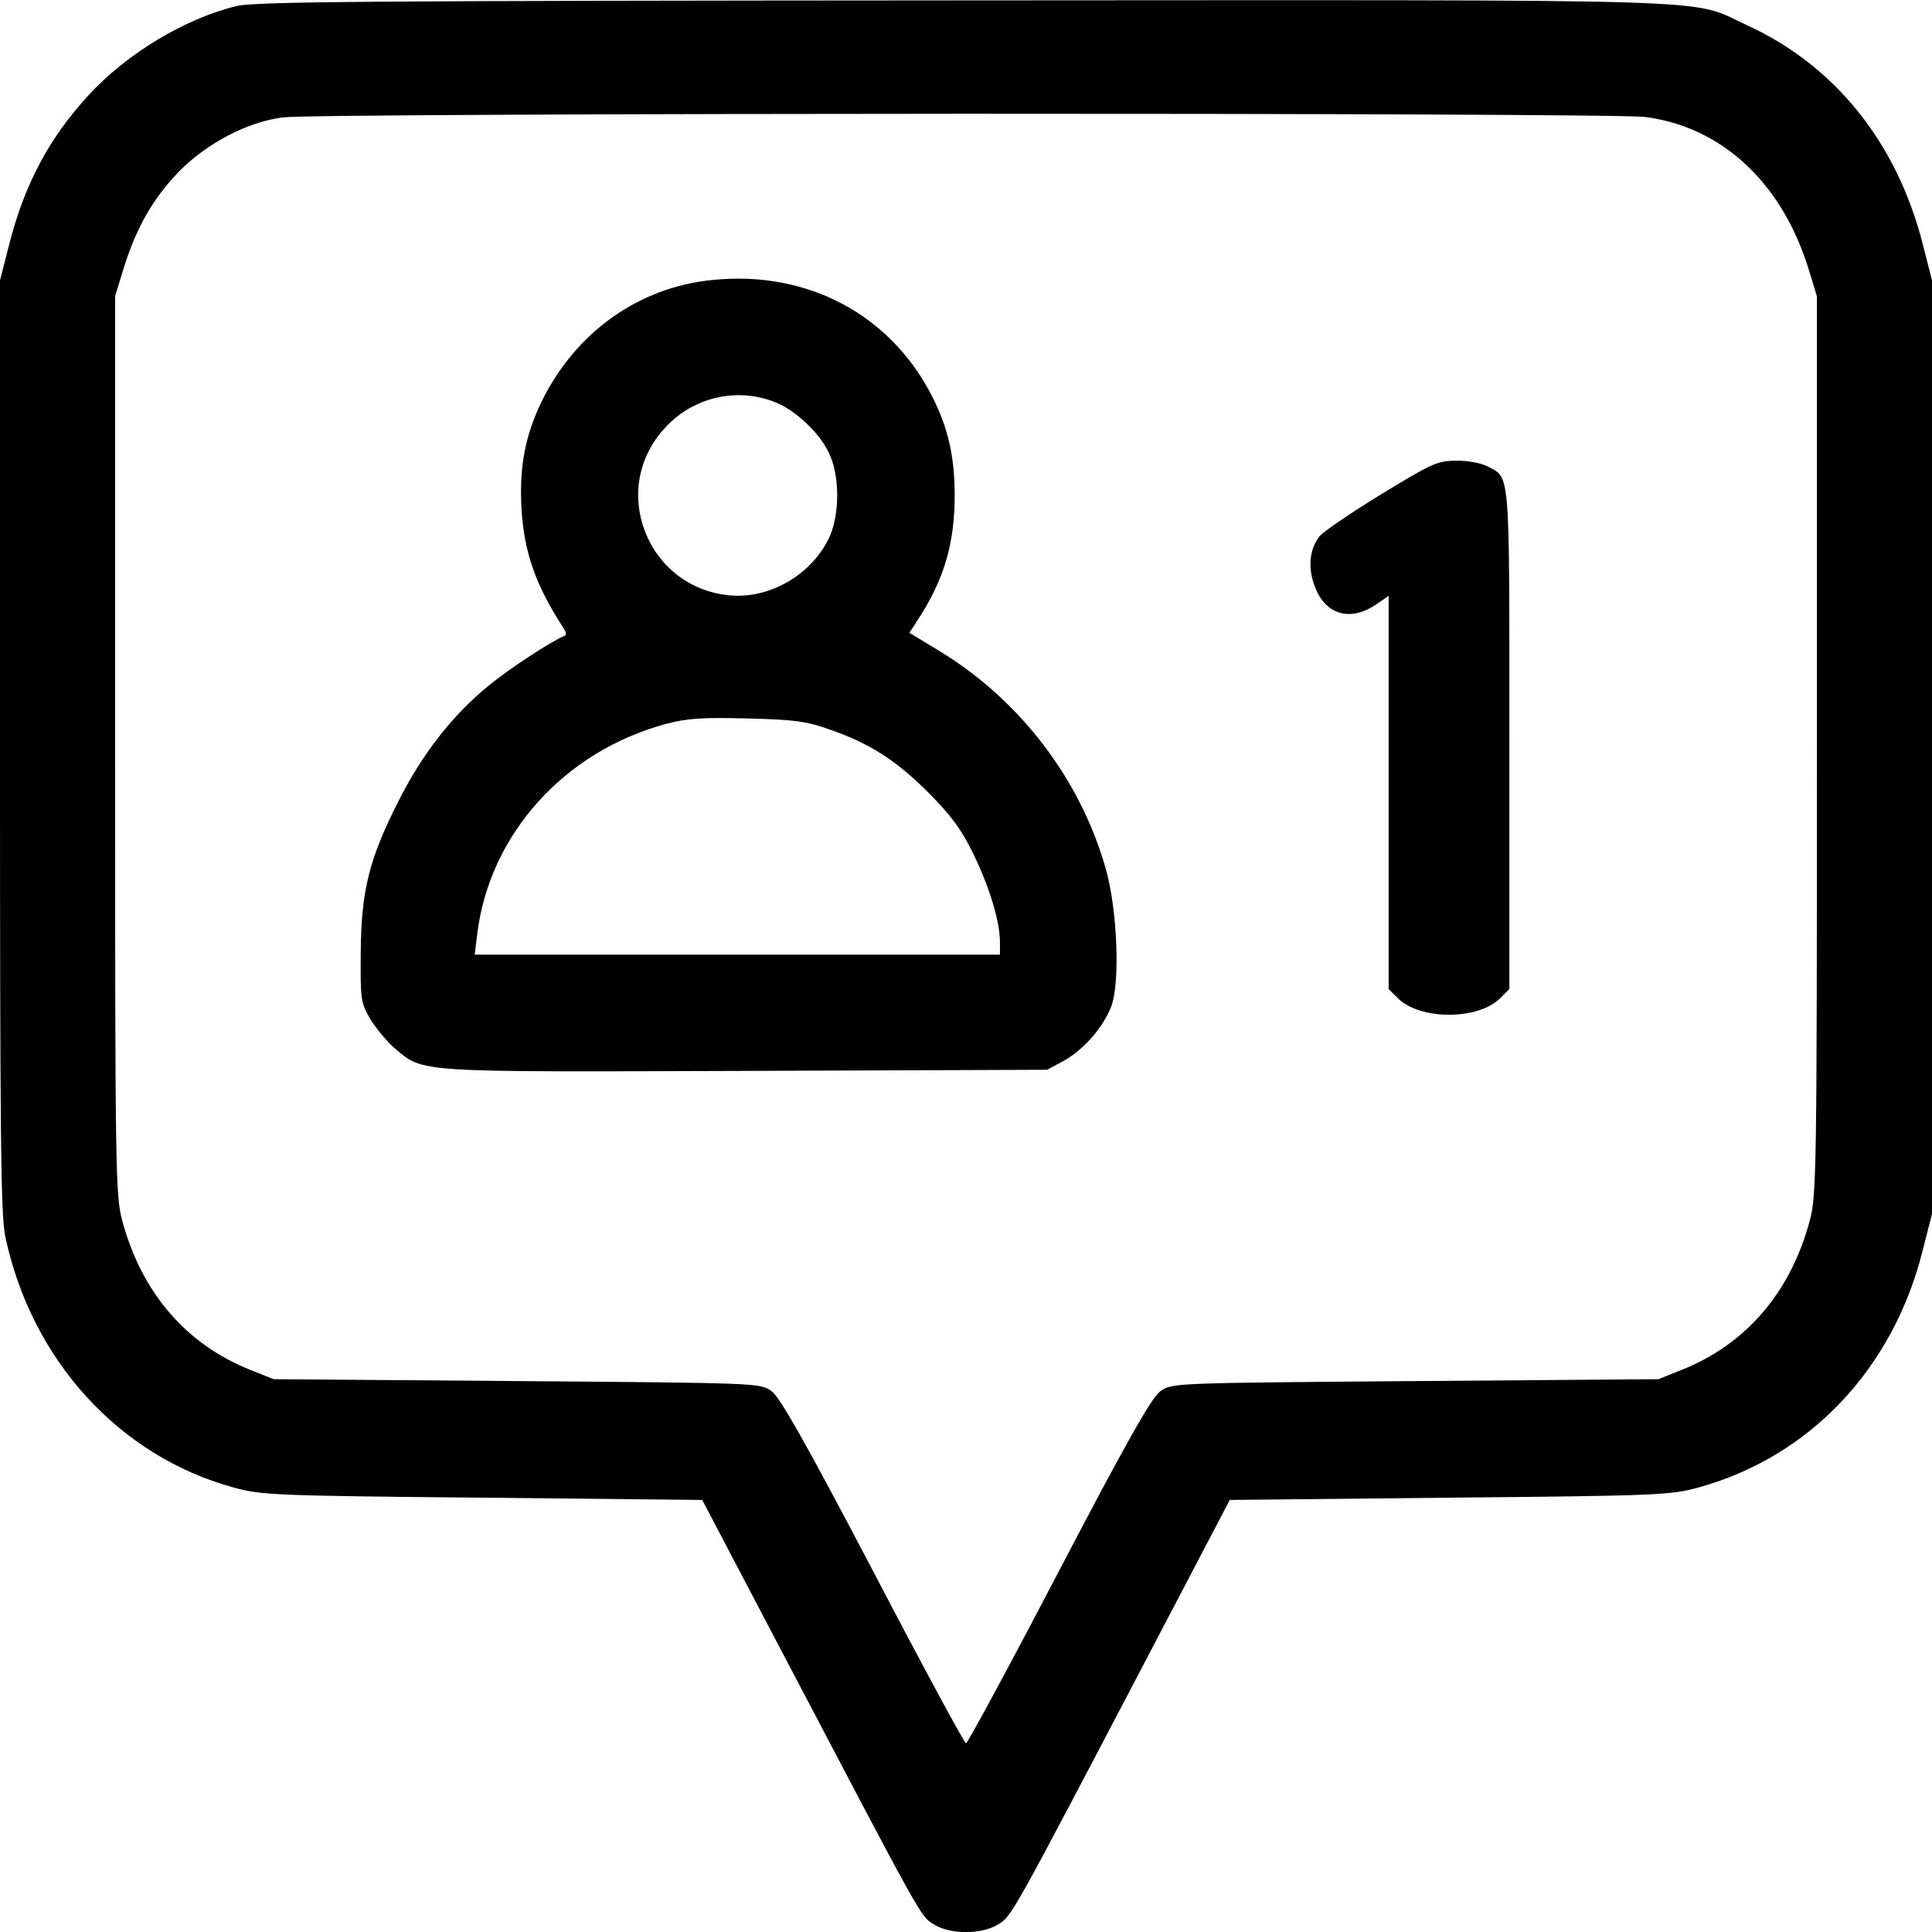
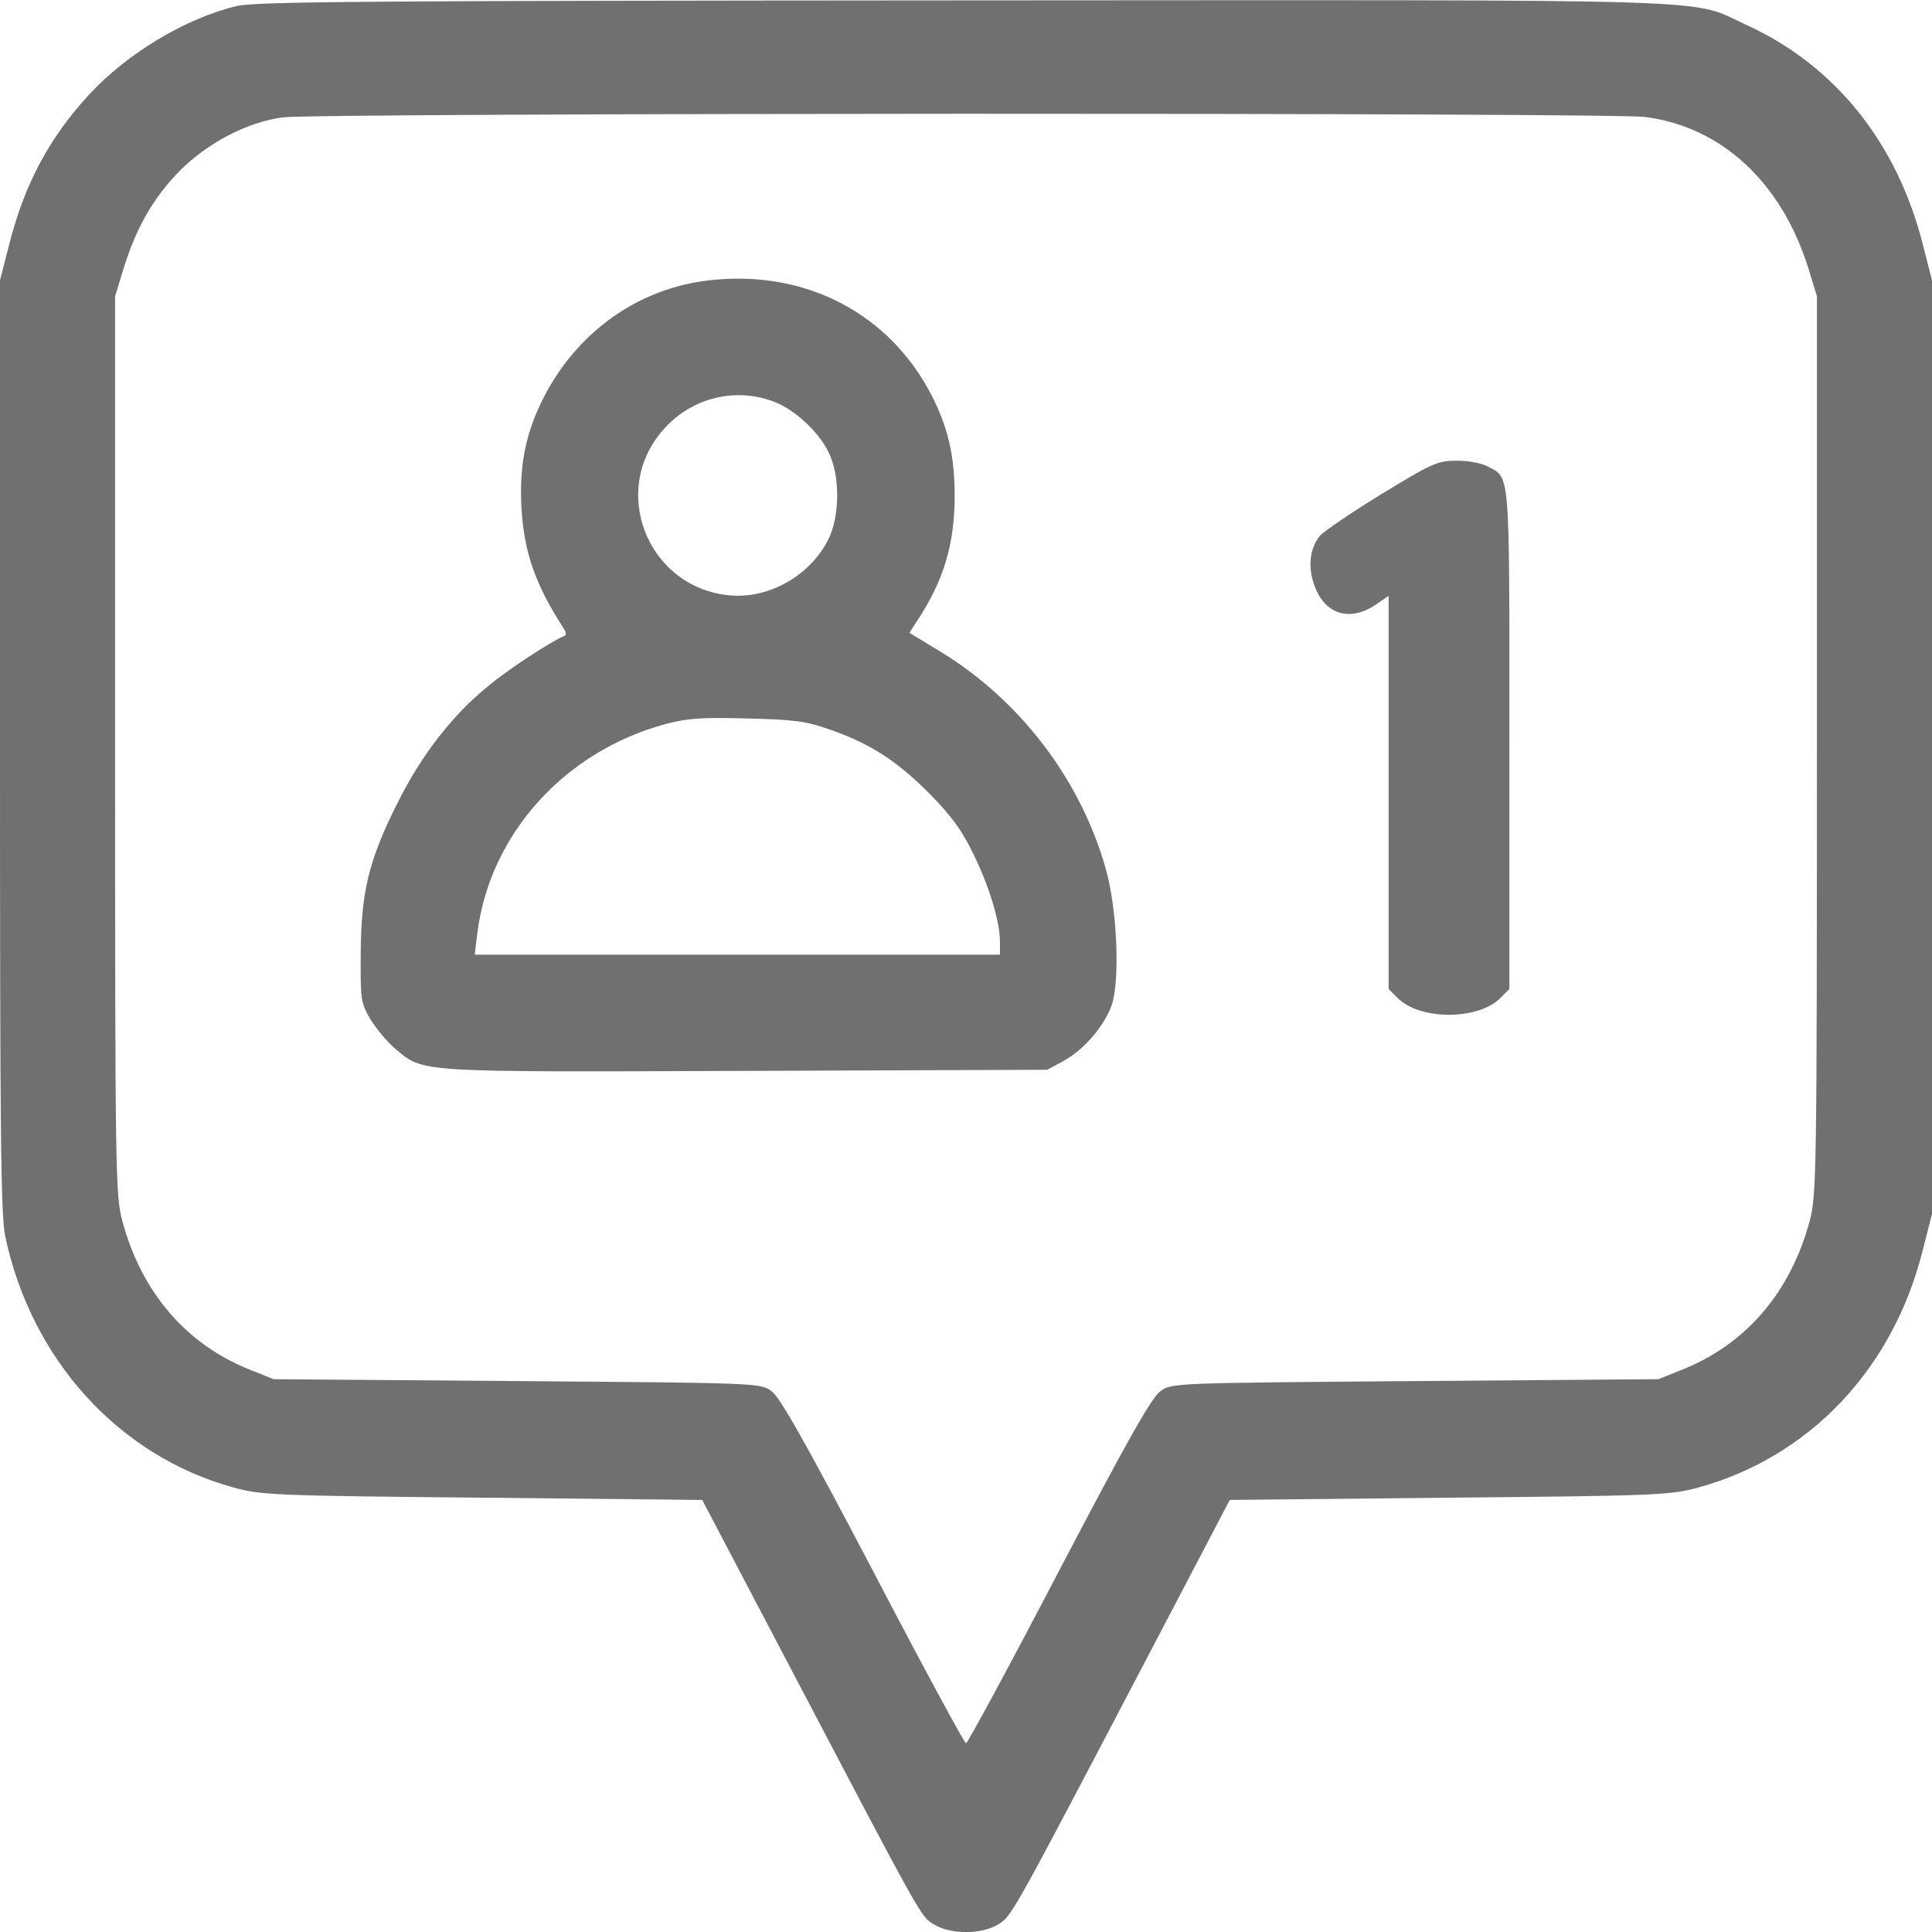
<svg xmlns="http://www.w3.org/2000/svg" version="1.0" width="512pt" height="512pt" viewBox="0 0 512 512" preserveAspectRatio="xMidYMid meet">
-   <g transform="translate(0,512) scale(0.1,-0.1)" fill="#000000" stroke="none">
+   <g transform="translate(0,512) scale(0.1,-0.1)" fill="#707070" stroke="none">
    <path d="M627 5104 c-136 -33 -290 -125 -392 -236 -105 -114 -170 -236 -211 -397 l-24 -94 0 -1233 c0 -1036 2 -1244 14 -1301 69 -326 301 -582 605 -665 72 -20 106 -22 659 -27 l583 -6 210 -400 c377 -718 368 -703 404 -725 44 -27 126 -27 170 0 36 22 33 16 394 705 l220 420 583 6 c553 5 587 7 659 27 294 81 515 313 594 627 l25 98 0 1237 0 1237 -24 94 c-68 270 -233 476 -468 583 -155 71 0 66 -2074 65 -1566 -1 -1878 -3 -1927 -15z m3733 -294 c202 -26 361 -173 432 -400 l23 -75 0 -1190 c0 -1134 -1 -1193 -19 -1260 -51 -190 -169 -328 -341 -396 l-60 -24 -645 -5 c-641 -5 -645 -5 -675 -27 -23 -16 -90 -135 -269 -477 -131 -251 -242 -456 -246 -456 -4 0 -115 205 -246 456 -179 341 -247 461 -269 477 -30 22 -34 22 -675 27 l-645 5 -60 24 c-172 68 -290 206 -341 396 -18 67 -19 126 -19 1260 l0 1190 23 75 c34 109 79 186 147 256 74 75 181 131 275 143 93 12 3517 13 3610 1z" />
    <path d="M1888 4378 c-196 -19 -364 -140 -453 -323 -44 -91 -59 -174 -53 -283 7 -116 37 -202 111 -316 8 -12 9 -20 1 -22 -32 -13 -145 -86 -200 -132 -96 -78 -177 -183 -239 -307 -77 -152 -98 -237 -99 -400 -1 -125 0 -132 26 -177 16 -25 45 -60 65 -77 77 -64 49 -62 929 -59 l799 3 41 22 c54 29 107 89 129 146 24 64 16 259 -15 366 -67 236 -227 445 -436 573 l-84 51 20 31 c71 107 100 204 100 333 0 102 -17 178 -59 261 -110 218 -331 336 -583 310z m178 -329 c50 -24 107 -79 130 -128 29 -58 30 -157 4 -220 -44 -100 -156 -168 -264 -159 -222 19 -325 284 -172 446 78 84 200 108 302 61z m132 -862 c107 -37 177 -82 264 -169 58 -59 86 -96 117 -160 43 -88 71 -180 71 -235 l0 -33 -696 0 -696 0 7 57 c33 262 230 481 498 554 60 16 97 18 217 15 124 -3 156 -7 218 -29z" />
    <path d="M3660 3810 c-80 -49 -153 -99 -162 -110 -28 -34 -33 -85 -13 -136 29 -75 96 -93 166 -43 l29 20 0 -521 0 -521 24 -24 c59 -59 213 -59 272 0 l24 24 0 663 c0 728 3 690 -60 723 -16 8 -53 15 -82 14 -49 0 -65 -8 -198 -89z" />
  </g>
</svg>
